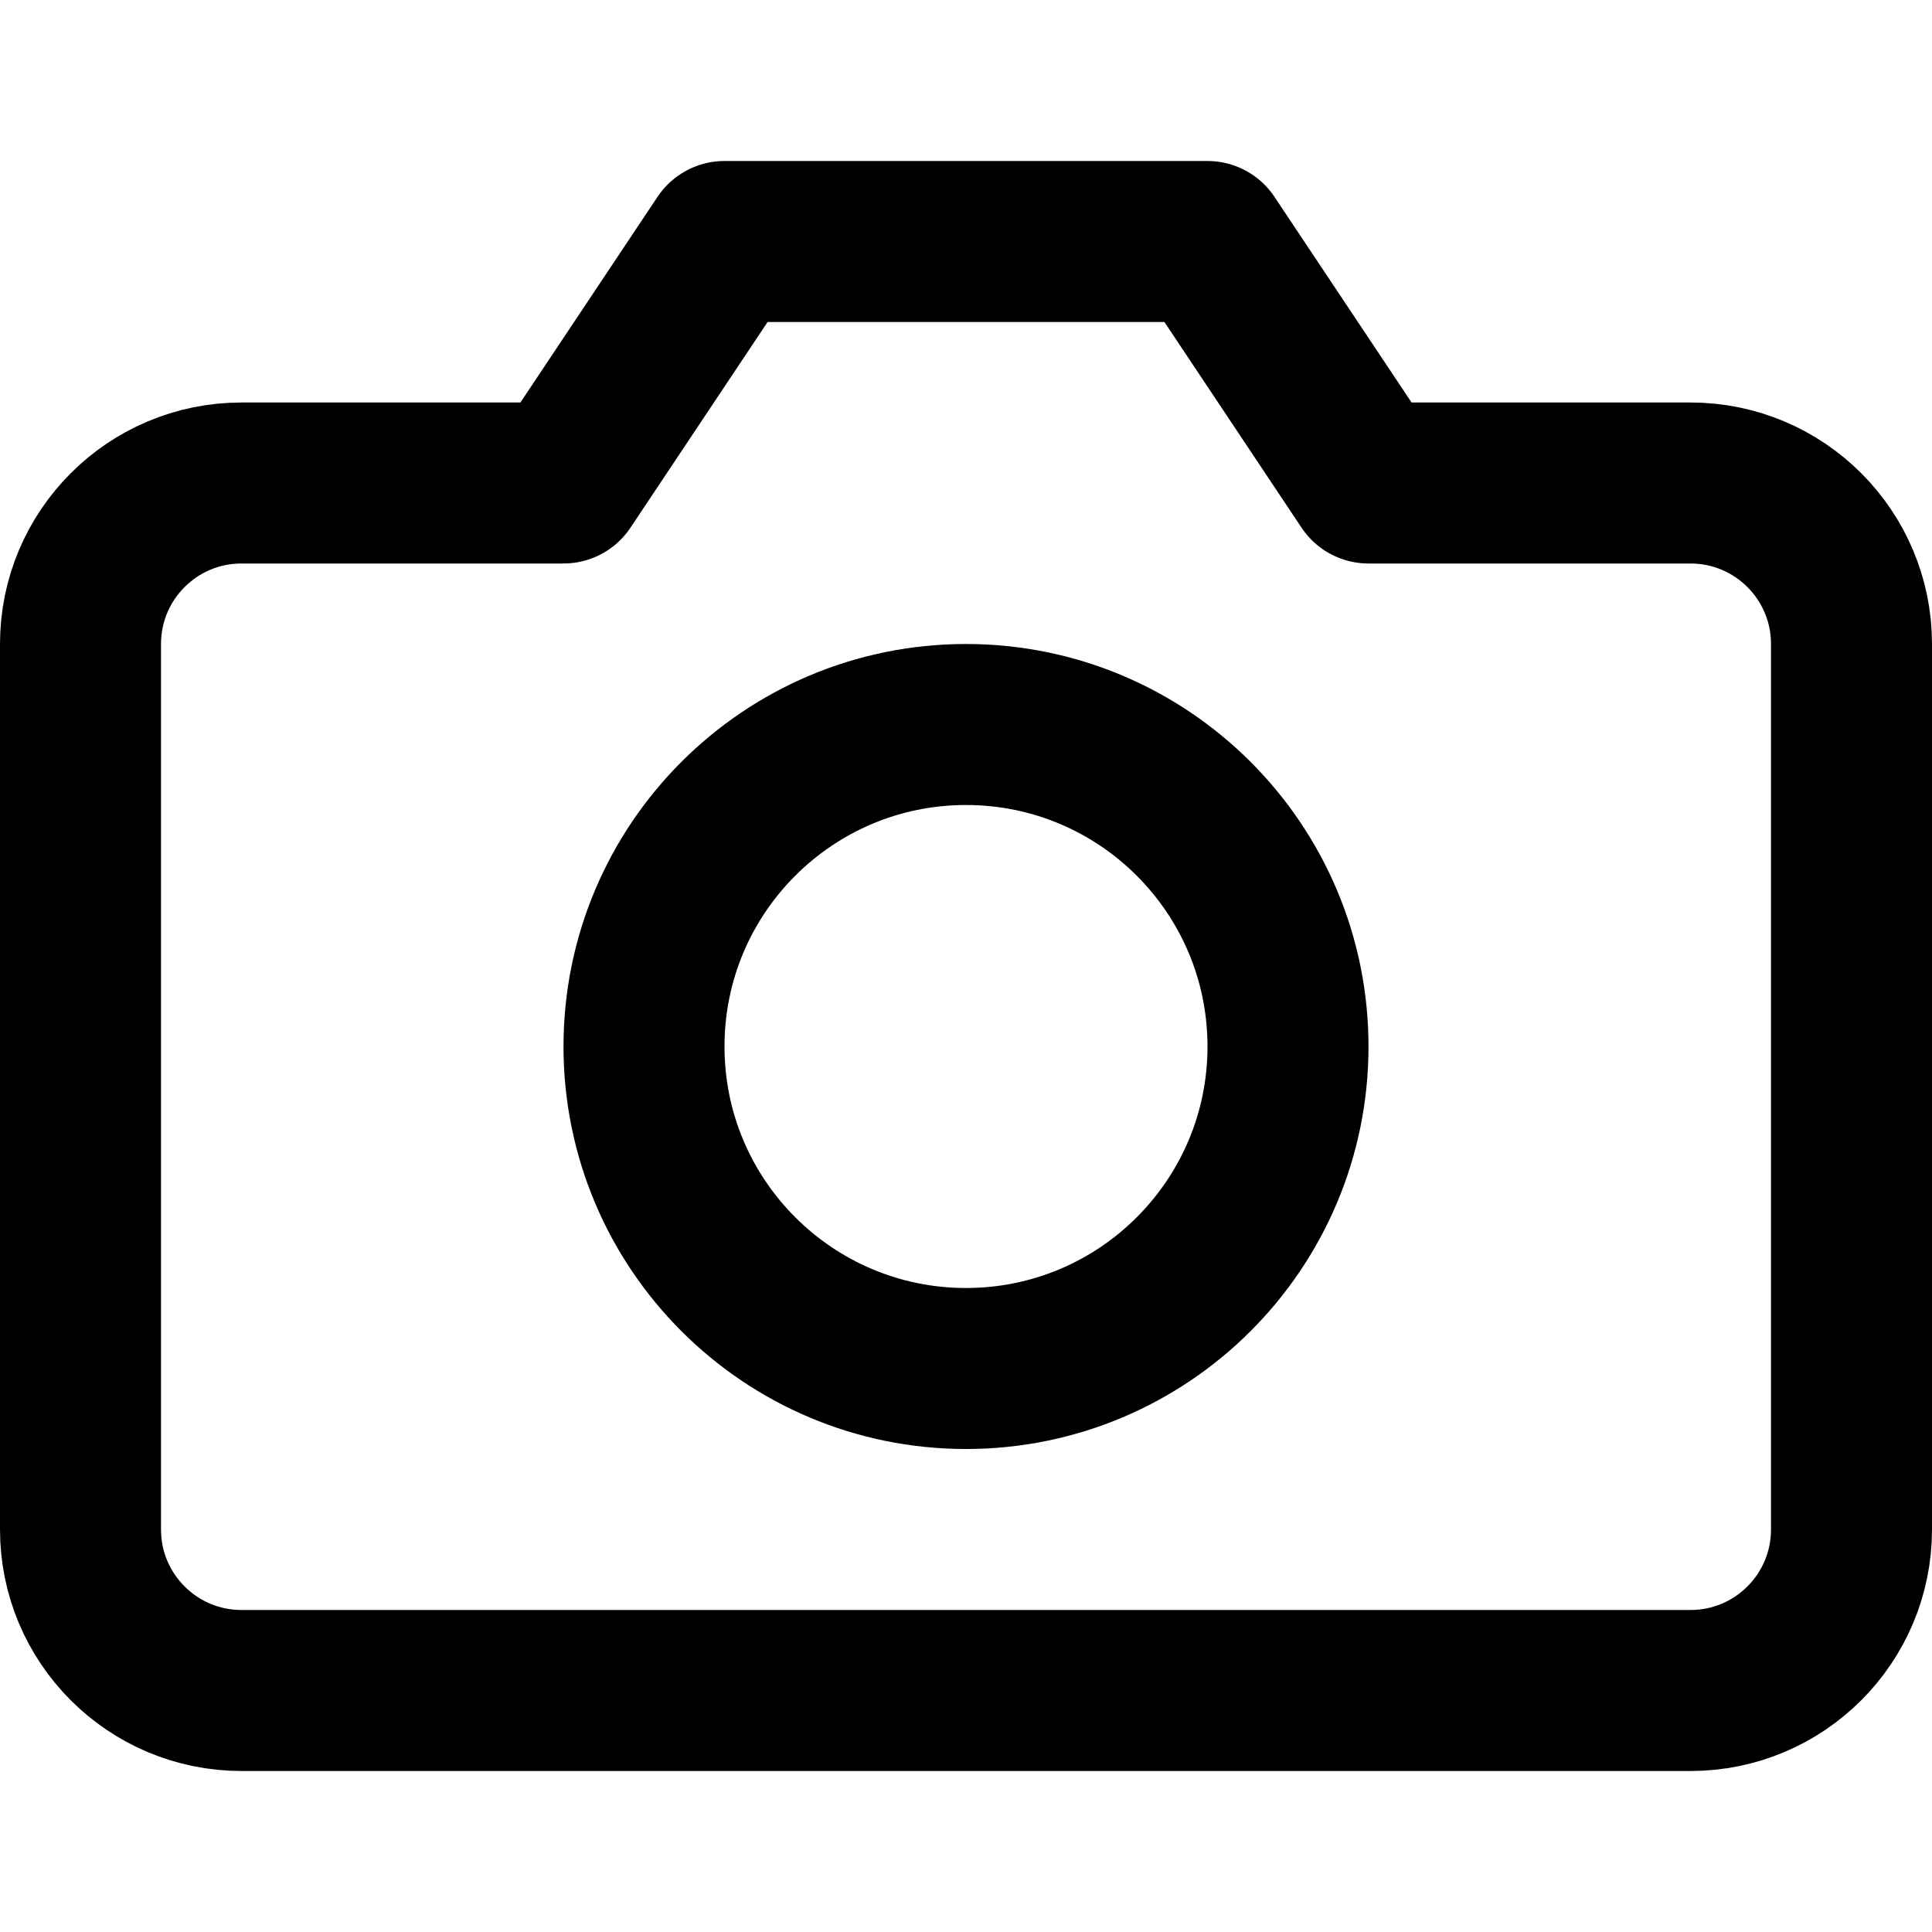
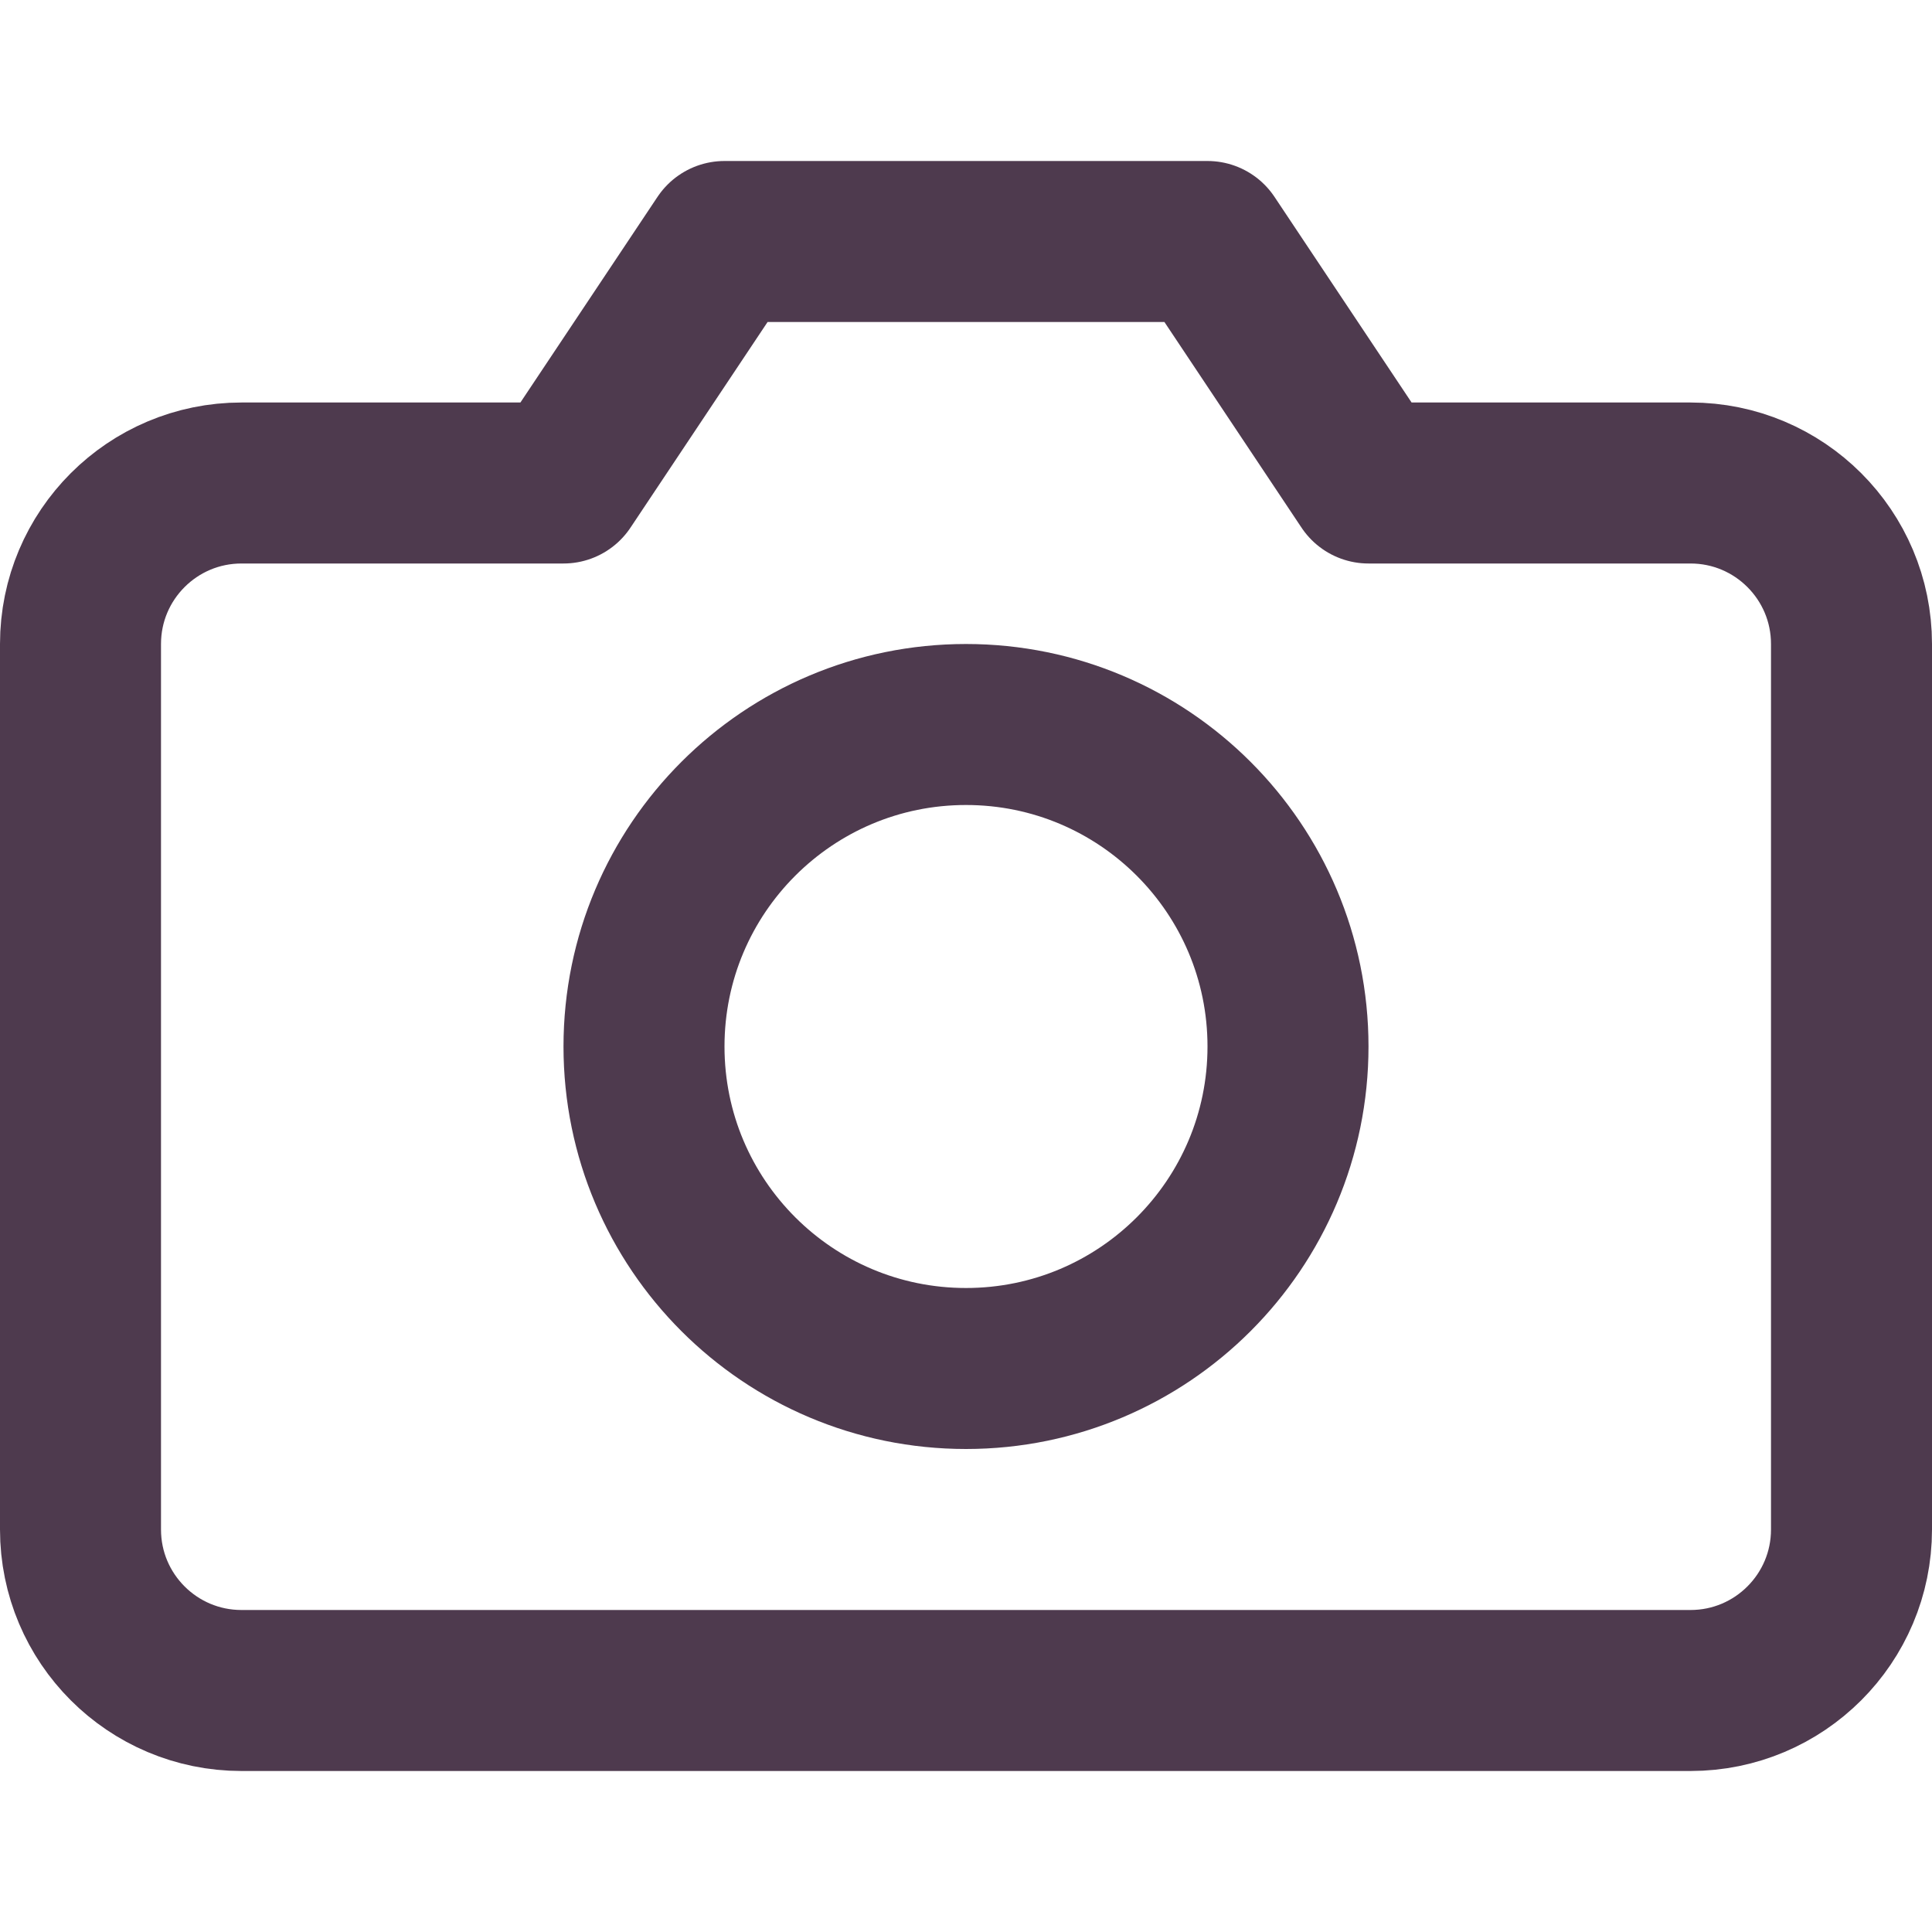
- <svg xmlns="http://www.w3.org/2000/svg" width="60" height="60" viewBox="0 0 24 24" fill="none" stroke="currentColor" stroke-width="2" stroke-linecap="round" stroke-linejoin="round" class="feather feather-camera">
+ <svg xmlns="http://www.w3.org/2000/svg" width="60" height="60" viewBox="0 0 24 24" fill="none" stroke="rgb(78, 58, 78)" stroke-width="2" stroke-linecap="round" stroke-linejoin="round" class="feather feather-camera">
  <path d="M23 19a2 2 0 0 1-2 2H3a2 2 0 0 1-2-2V8a2 2 0 0 1 2-2h4l2-3h6l2 3h4a2 2 0 0 1 2 2z" />
  <circle cx="12" cy="13" r="4" />
</svg>
